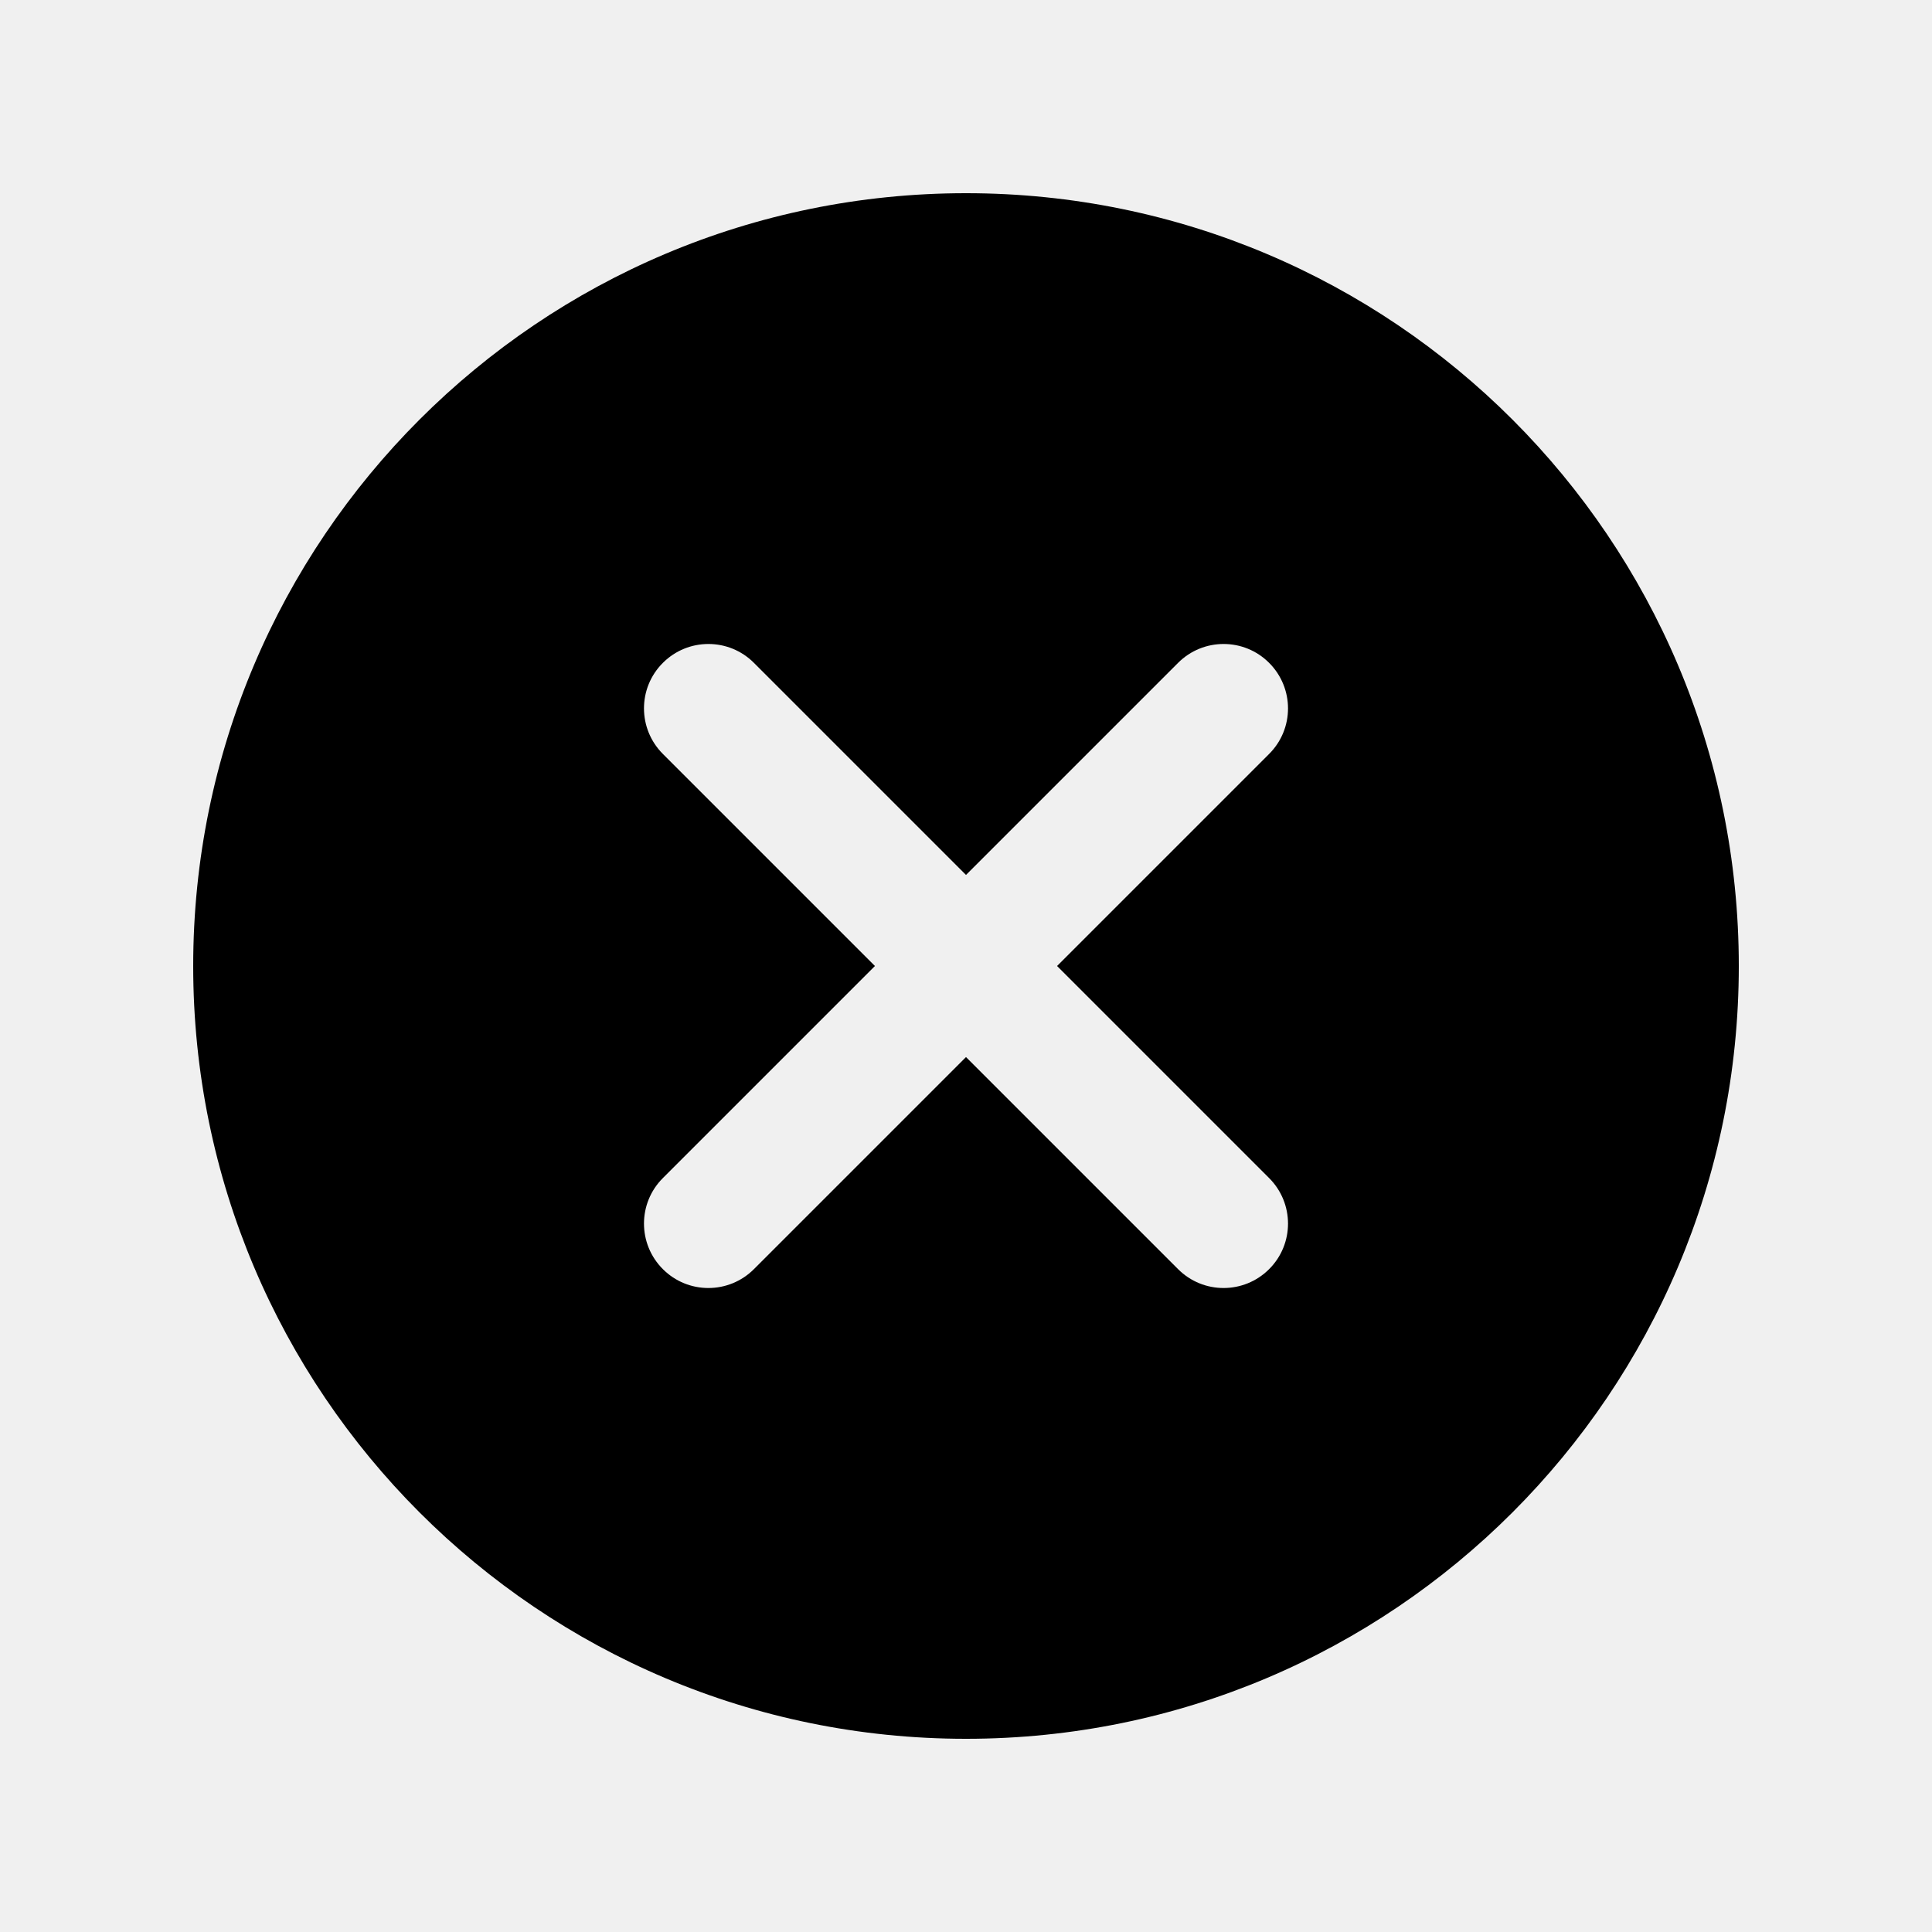
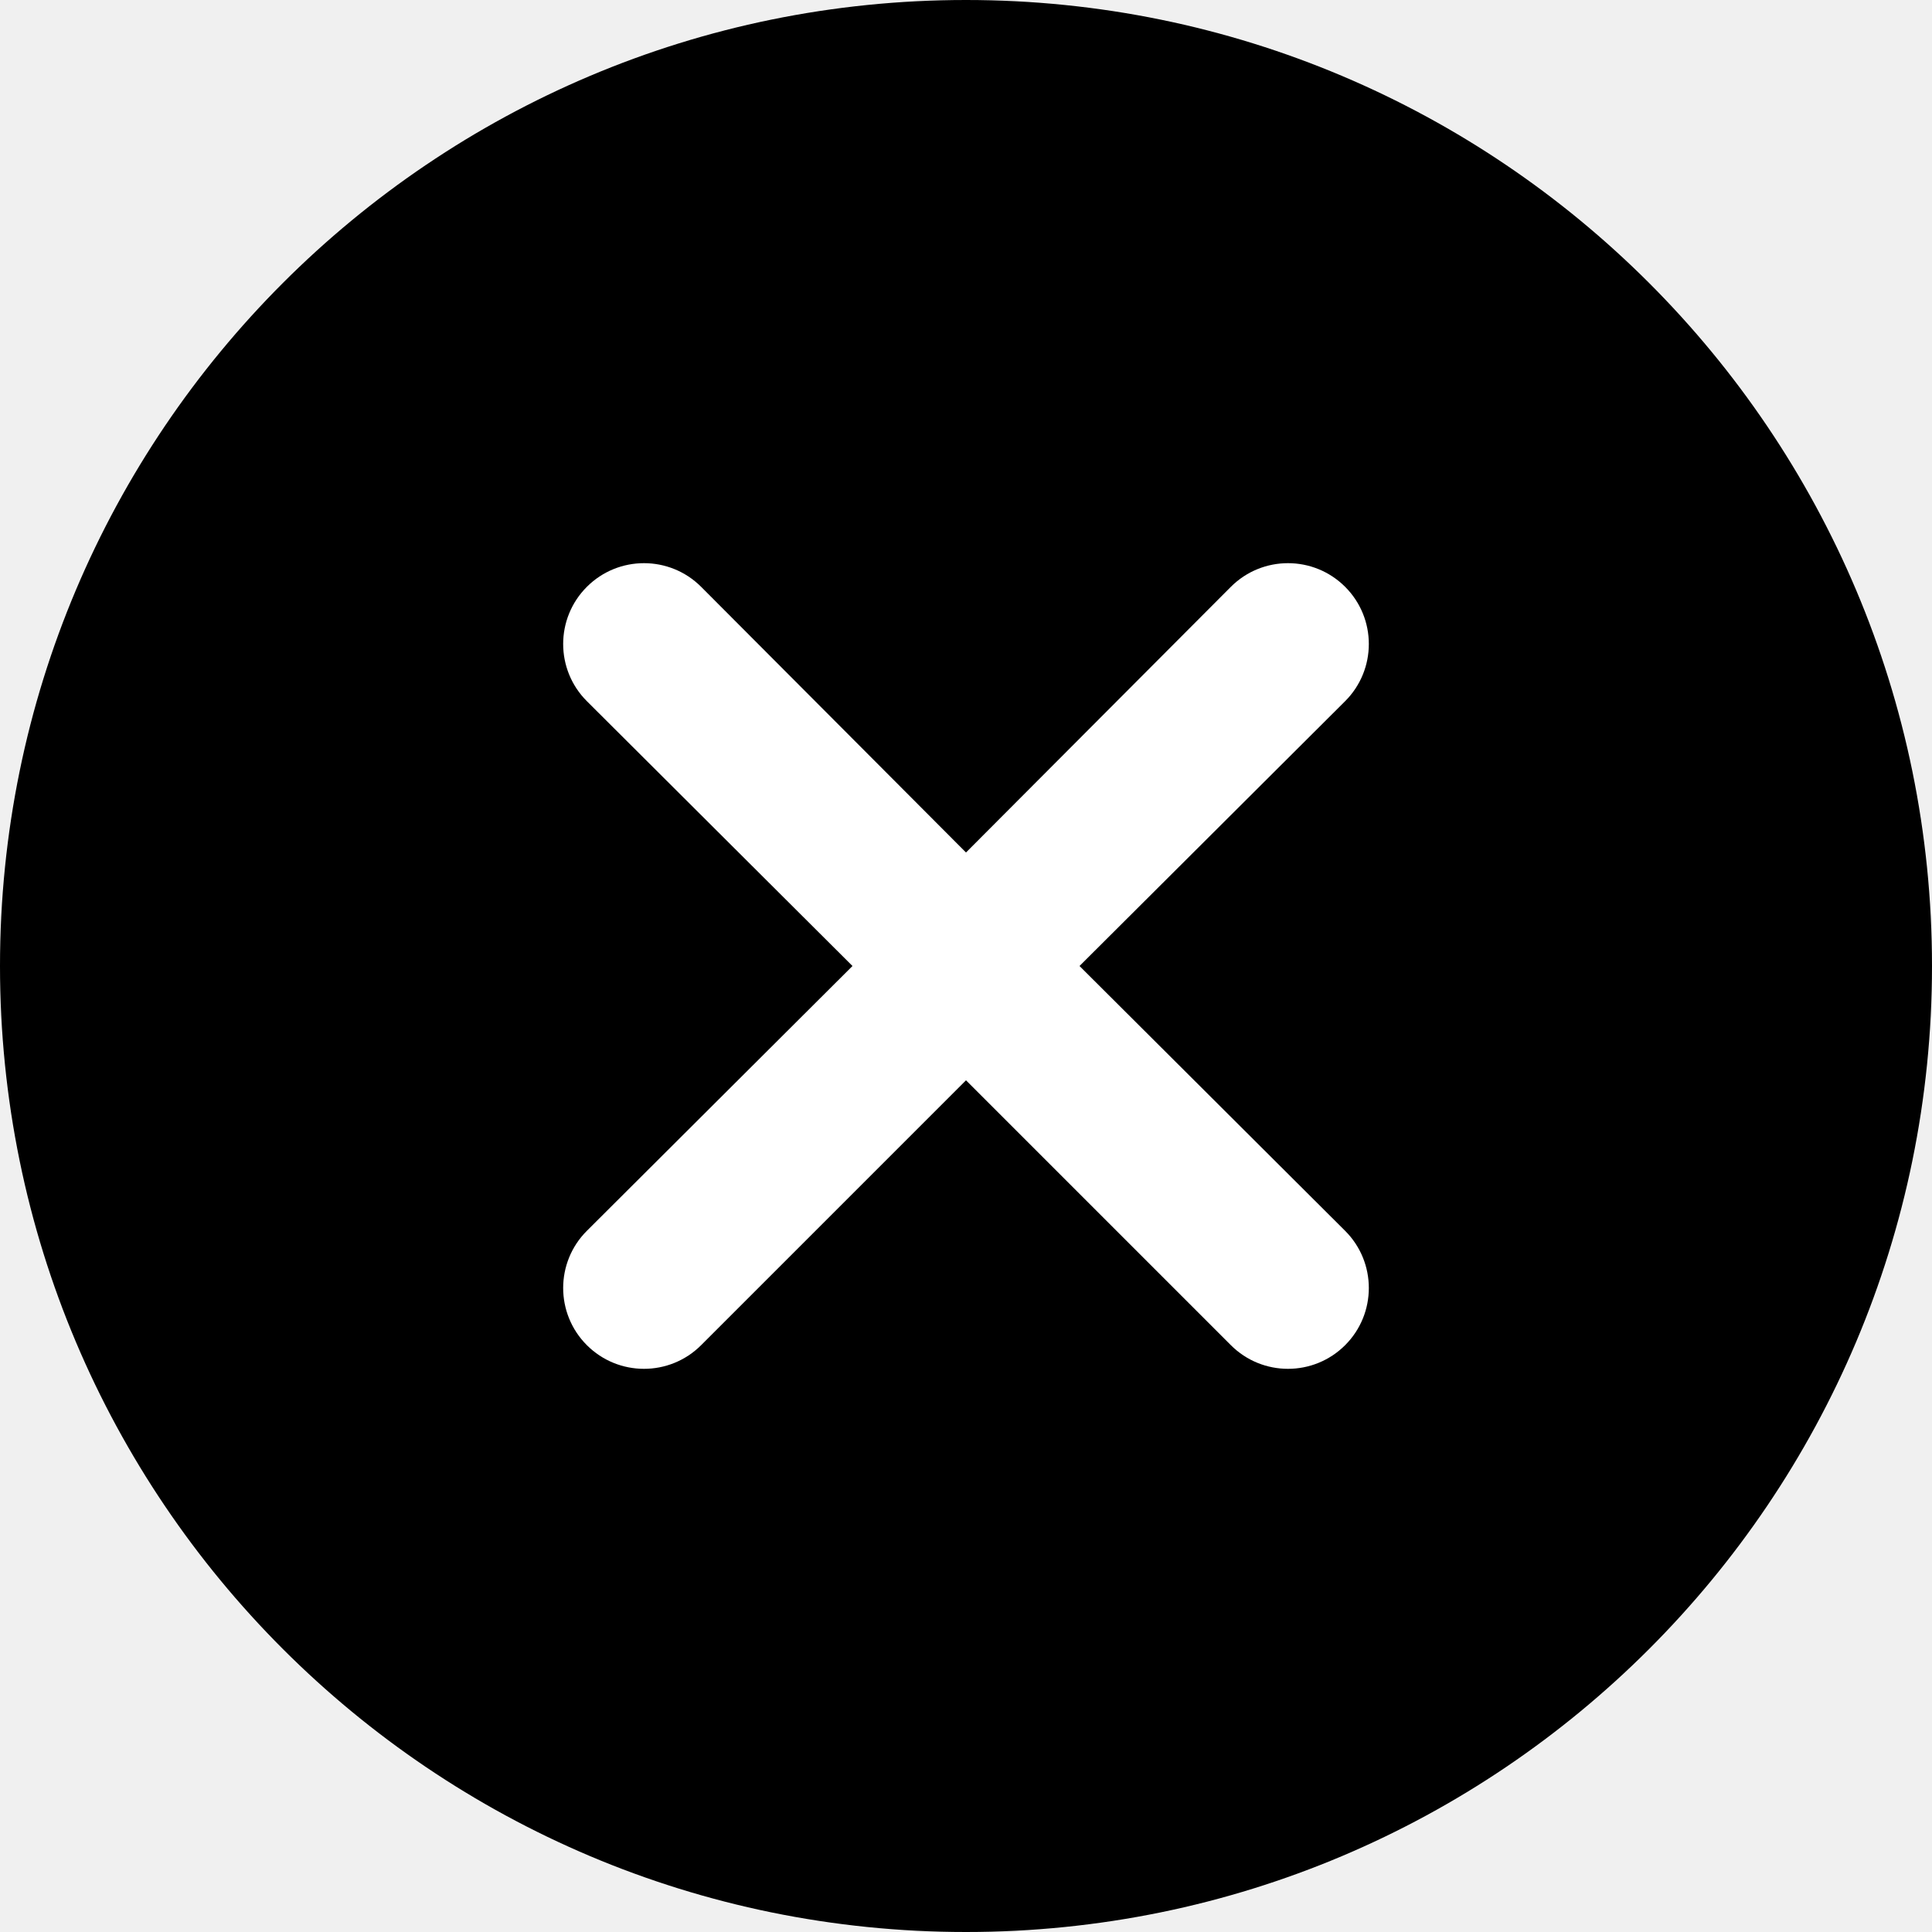
- <svg xmlns="http://www.w3.org/2000/svg" viewBox="0 0 30 30" width="30px" height="30px">
-   <path d="M15,3C8.373,3,3,8.373,3,15c0,6.627,5.373,12,12,12s12-5.373,12-12C27,8.373,21.627,3,15,3z M16.414,15 c0,0,3.139,3.139,3.293,3.293c0.391,0.391,0.391,1.024,0,1.414c-0.391,0.391-1.024,0.391-1.414,0C18.139,19.554,15,16.414,15,16.414 s-3.139,3.139-3.293,3.293c-0.391,0.391-1.024,0.391-1.414,0c-0.391-0.391-0.391-1.024,0-1.414C10.446,18.139,13.586,15,13.586,15 s-3.139-3.139-3.293-3.293c-0.391-0.391-0.391-1.024,0-1.414c0.391-0.391,1.024-0.391,1.414,0C11.861,10.446,15,13.586,15,13.586 s3.139-3.139,3.293-3.293c0.391-0.391,1.024-0.391,1.414,0c0.391,0.391,0.391,1.024,0,1.414C19.554,11.861,16.414,15,16.414,15z" />
+ <svg xmlns="http://www.w3.org/2000/svg" id="Layer_1" data-name="Layer 1" viewBox="0 0 24 24">
+   <defs>
+     <style>.cls-1{fill:#fff;}</style>
+   </defs>
+   <path d="M15,3.15a12,12,0,1,0,12,12A12,12,0,0,0,15,3.15Z" transform="translate(-3 -3.15)" />
+   <path class="cls-1" d="M16.41,15.15l3.3,3.29a1,1,0,0,1-1.42,1.42L15,16.57l-3.29,3.29a1,1,0,0,1-1.42-1.42l3.3-3.29-3.3-3.29a1,1,0,1,1,1.42-1.42L15,13.74l3.29-3.3a1,1,0,1,1,1.42,1.42Z" transform="translate(-3 -3.15)" />
</svg>
